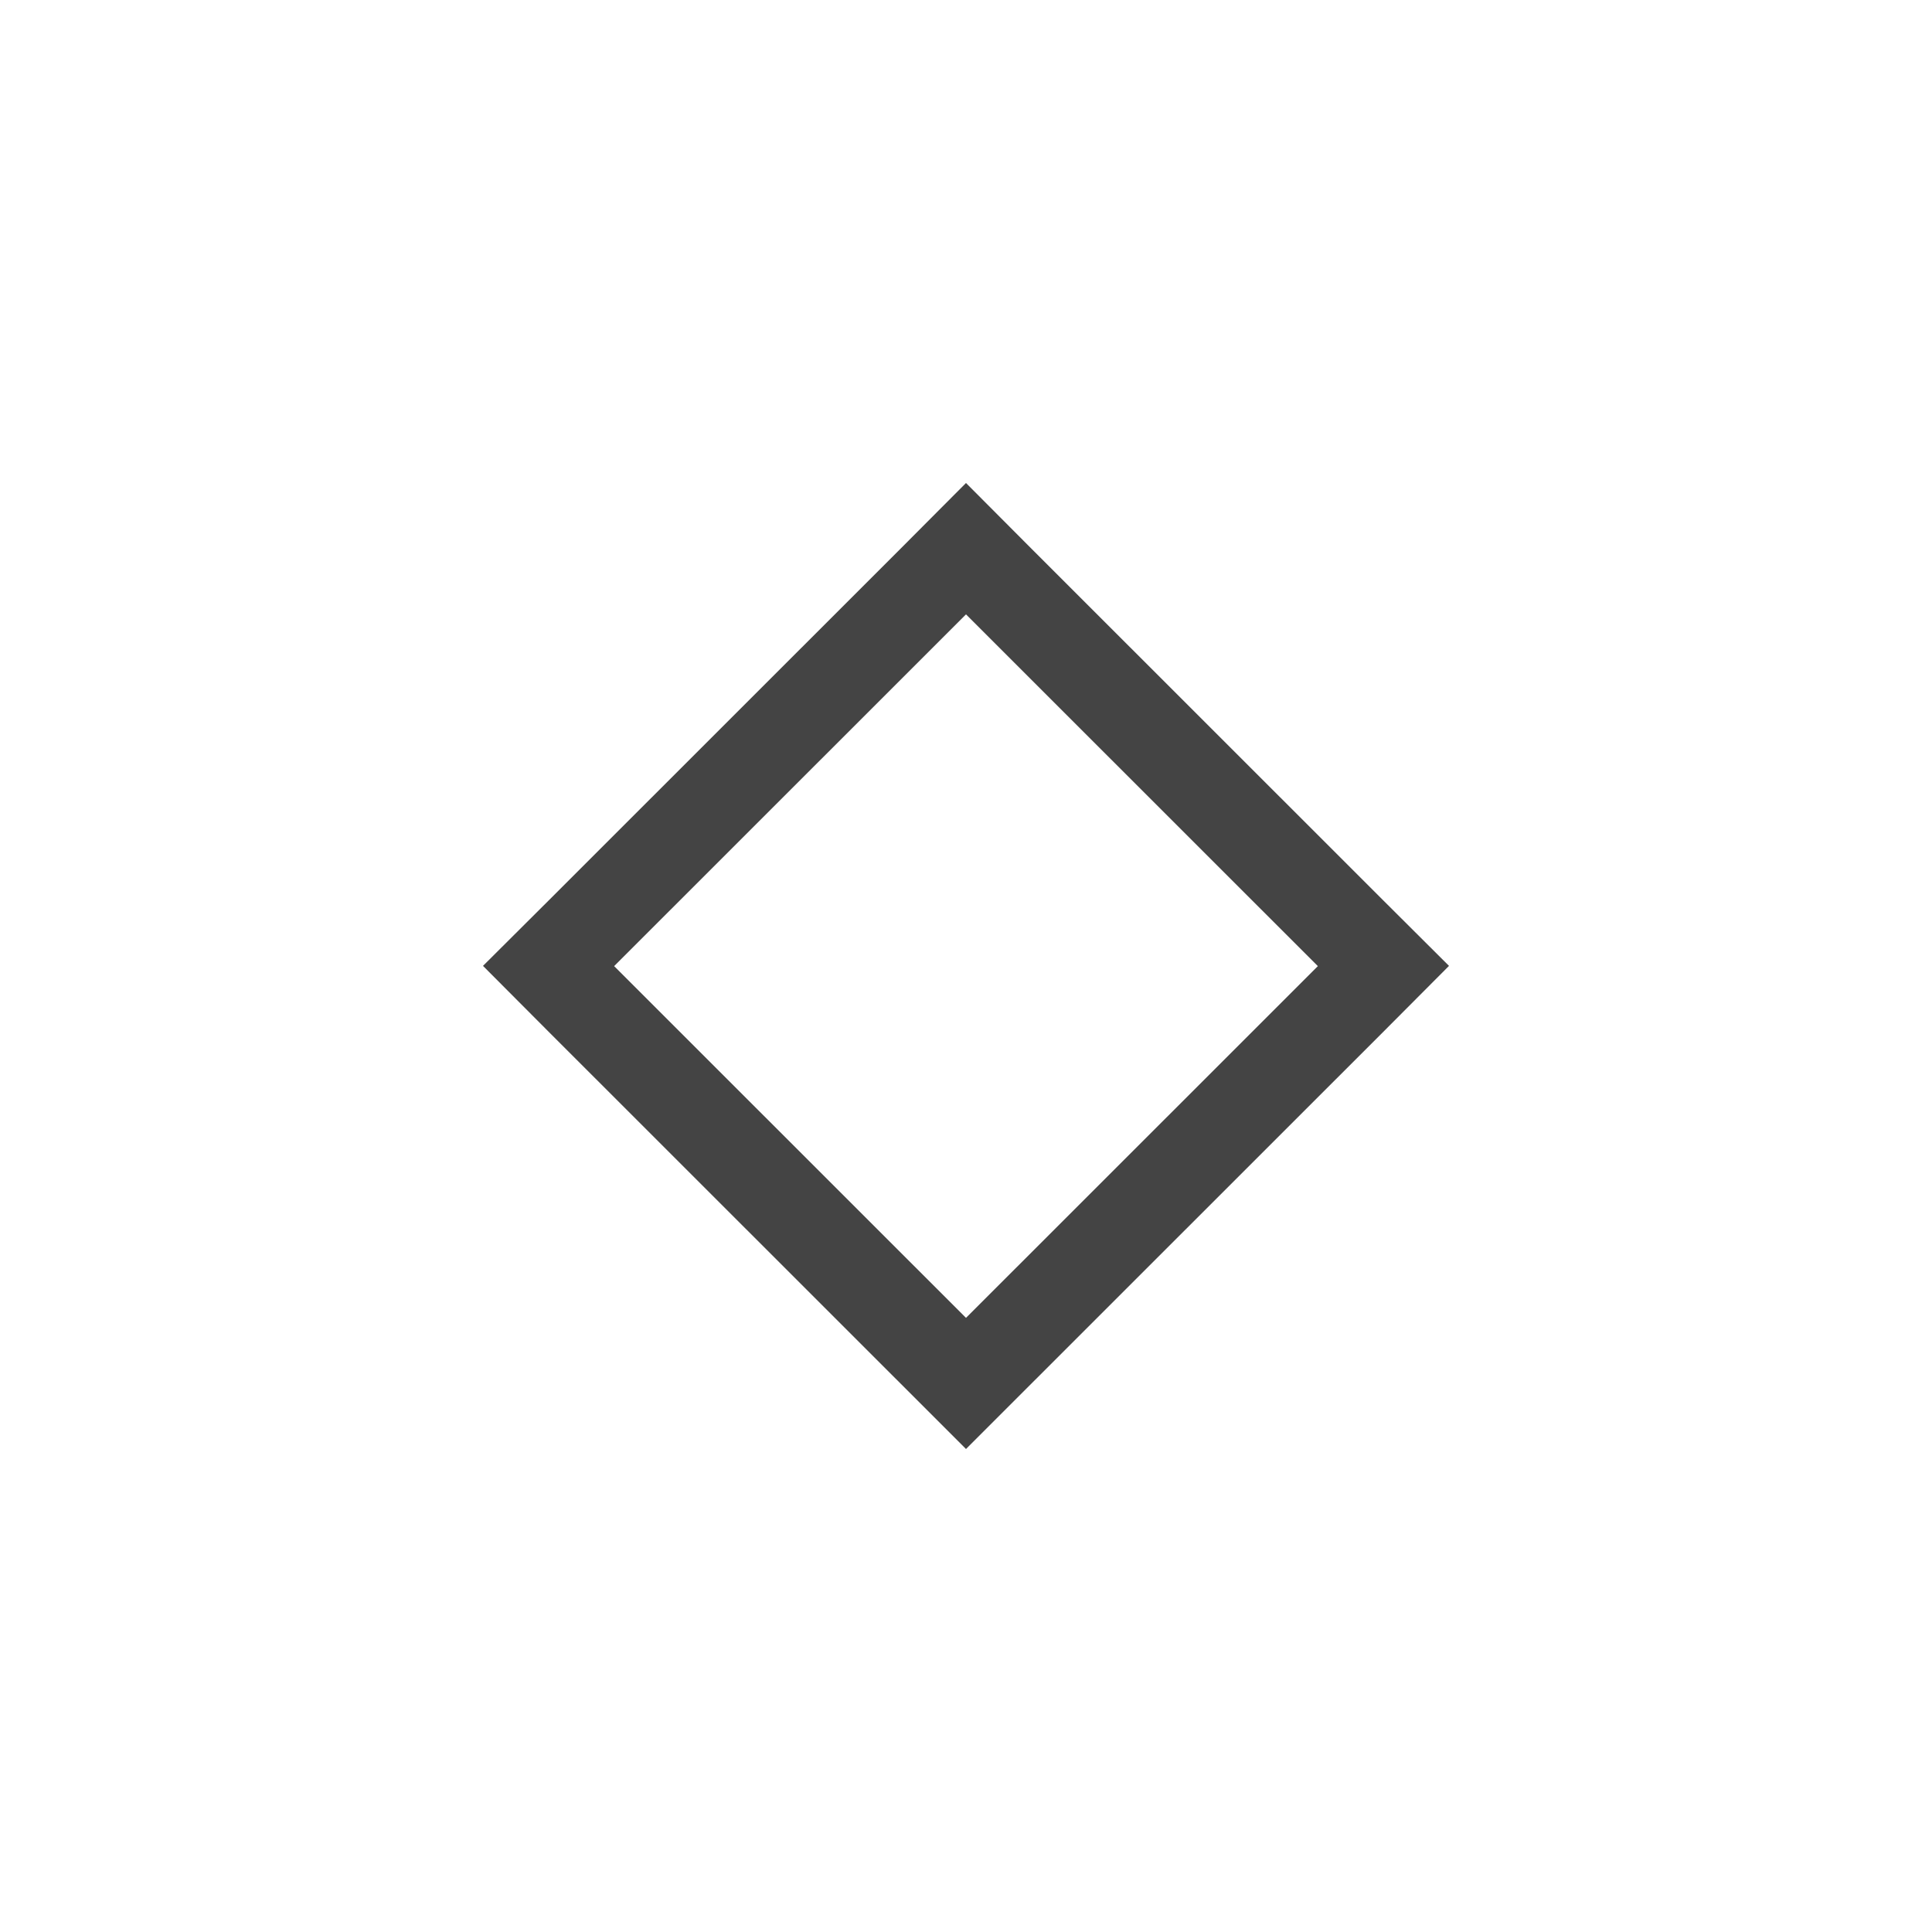
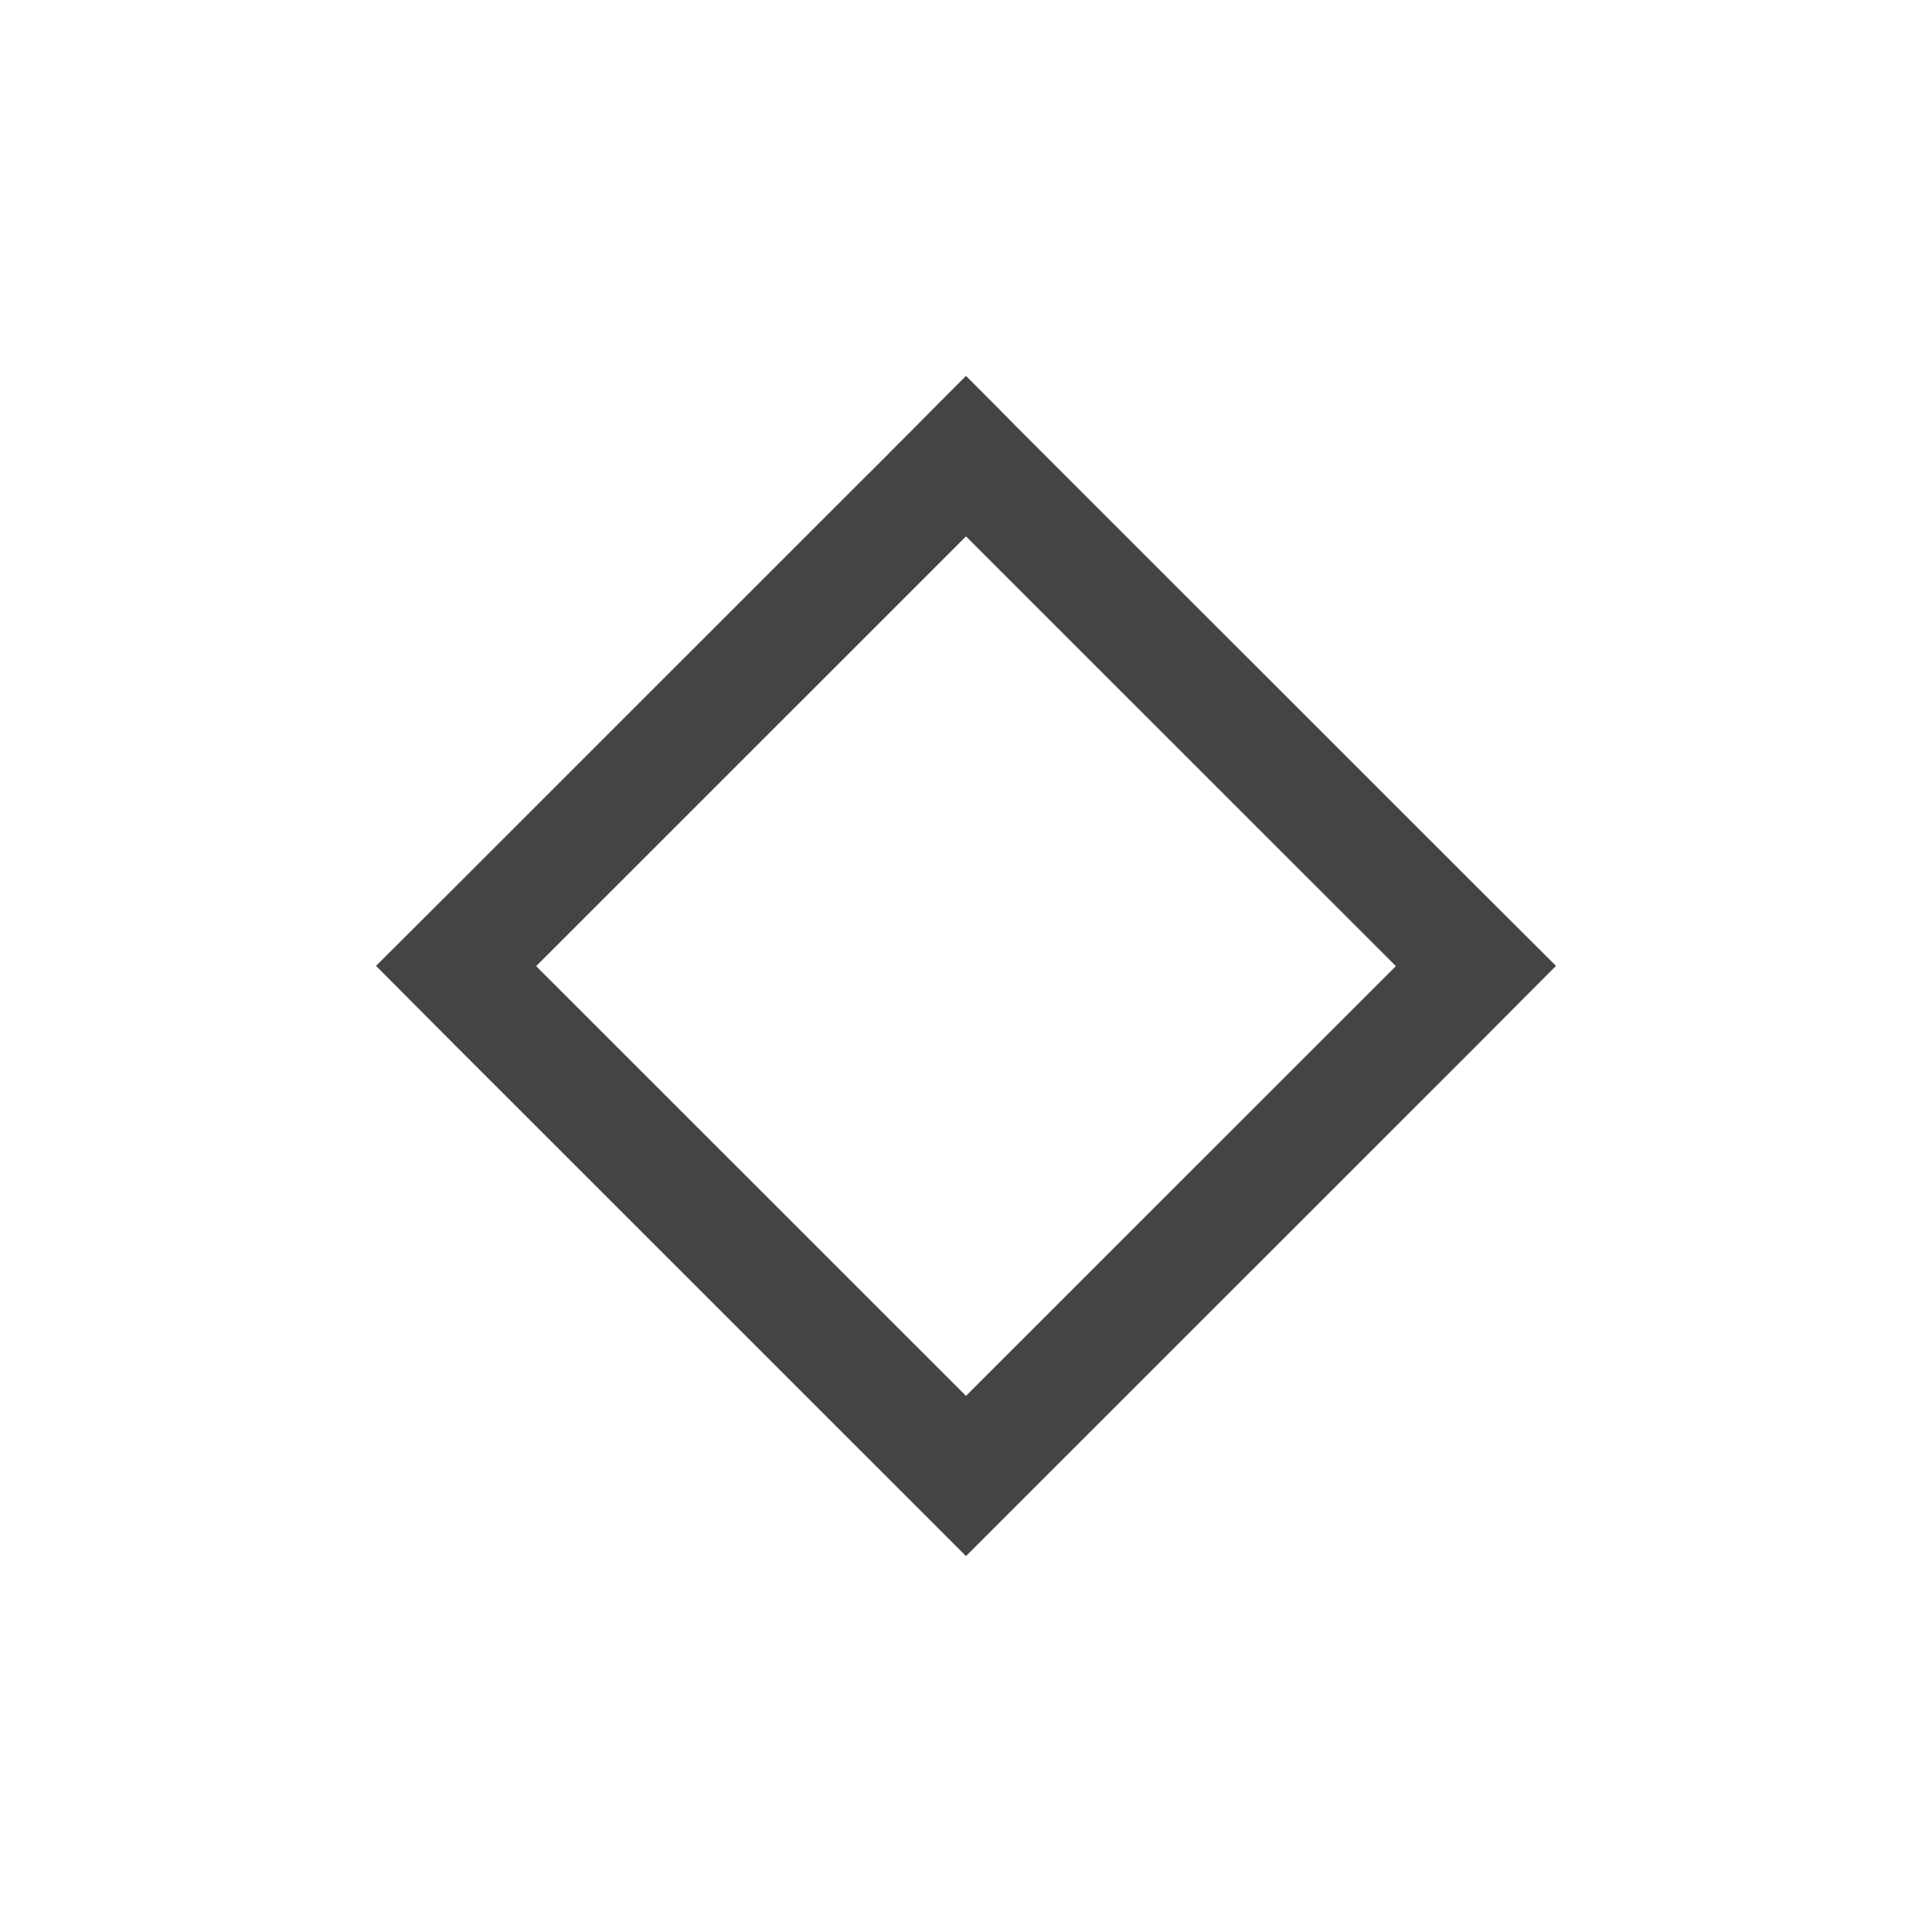
- <svg xmlns="http://www.w3.org/2000/svg" width="16" height="16" viewBox="0 0 16 16" fill="none" version="1.1" id="svg1">
-   <defs id="defs1" />
-   <path id="path1-5" style="fill:#444444;fill-opacity:1;stroke-width:0.769" d="M 8,4 C 7.537,4.463 7.876,4.126 7.457,4.545 L 4.543,7.458 4,7.999 4.543,8.544 7.457,11.457 C 7.88,11.88 7.556,11.556 8,12 8.463,11.537 8.124,11.876 8.543,11.457 L 11.457,8.544 12,7.999 11.457,7.458 8.543,4.545 C 8.12,4.122 8.444,4.444 8,4 Z M 8,5.088 10.914,8.001 8,10.914 5.086,8.001 Z" />
+ <svg xmlns="http://www.w3.org/2000/svg" width="16" height="16" fill="none" version="1.1" viewBox="0 0 16 16">
+   <path d="m8 3.113c-0.565 0.565-0.151 0.154-0.663 0.666l-3.56 3.559-0.663 0.661 0.663 0.666 3.56 3.559c0.517 0.516 0.12 0.12 0.663 0.663 0.565-0.565 0.151-0.151 0.663-0.663l3.56-3.559 0.663-0.666-0.663-0.661-3.56-3.559c-0.517-0.516-0.12-0.123-0.663-0.666zm0 1.329 3.56 3.559-3.56 3.559-3.56-3.559z" fill="#444444" stroke-width=".939" />
</svg>
